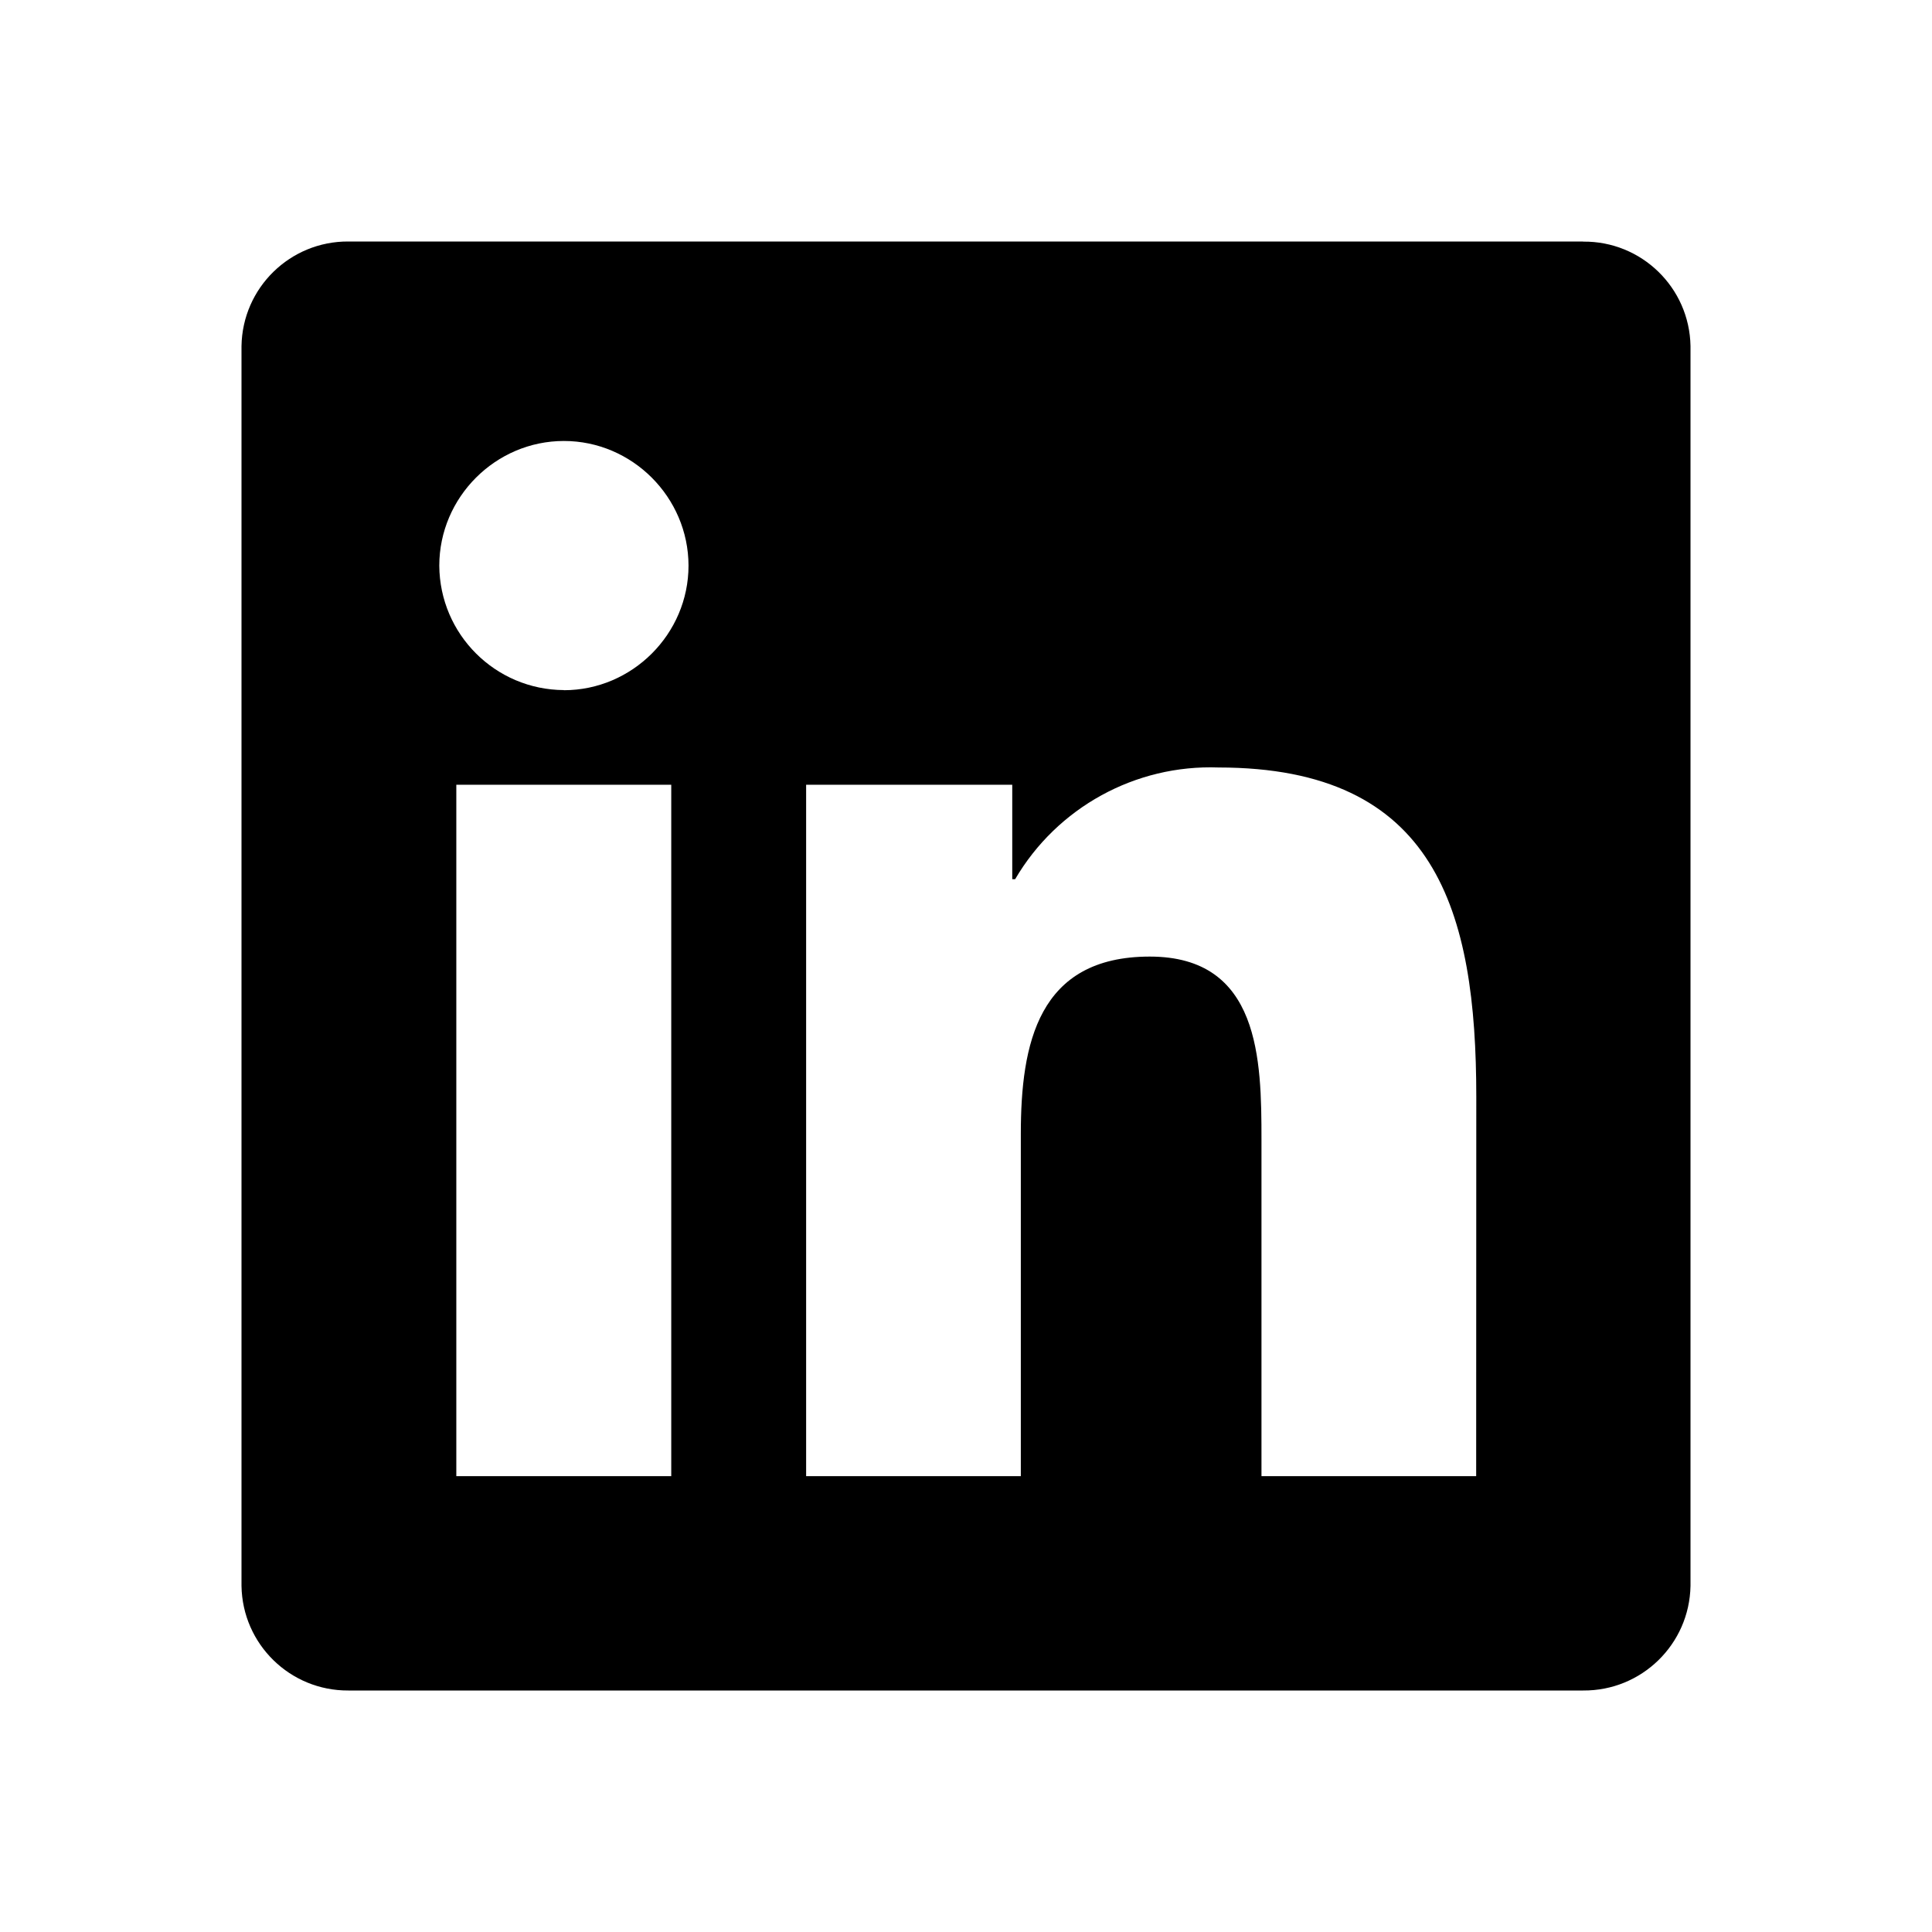
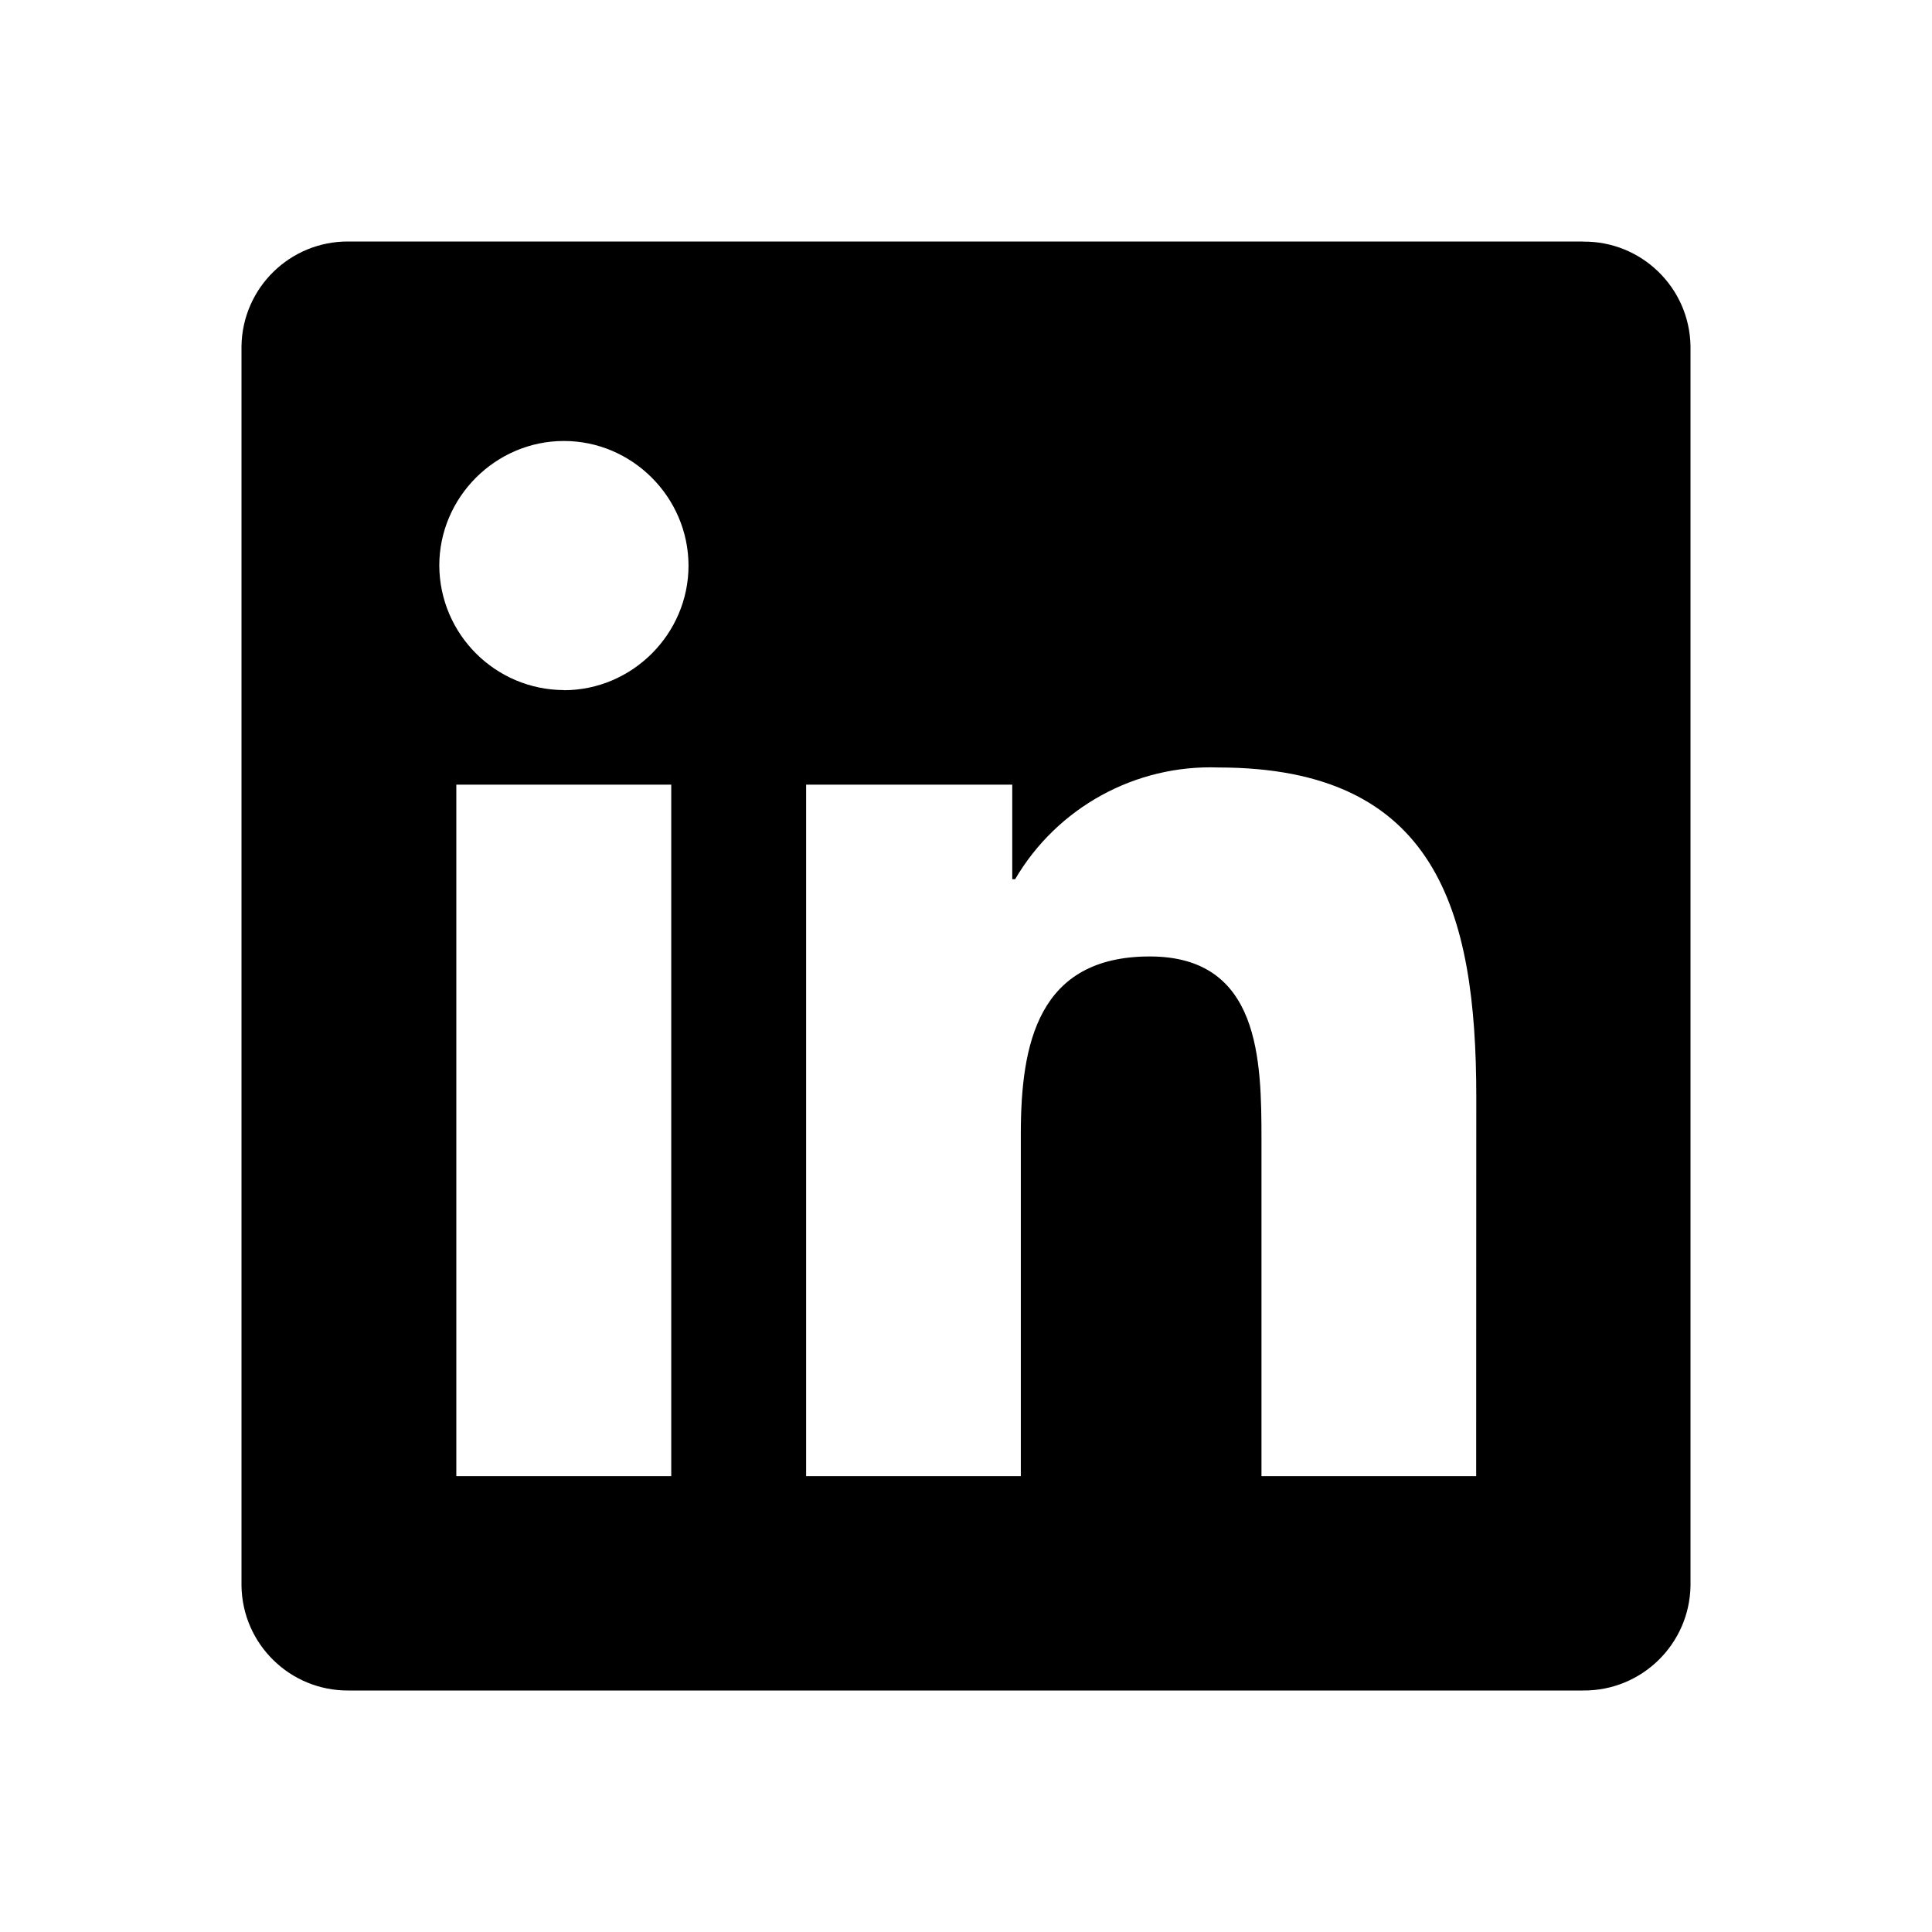
<svg xmlns="http://www.w3.org/2000/svg" width="16" height="16" fill="none" viewBox="0 0 16 16">
-   <path fill="currentColor" d="M12.225 12.225h-1.778V9.44c0-.664-.012-1.518-.925-1.518-.926 0-1.068.723-1.068 1.47v2.833H6.676V6.499h1.707v.782h.024c.348-.594.996-.95 1.684-.925 1.802 0 2.135 1.186 2.135 2.728l-.001 3.14zM4.67 5.715a1.037 1.037 0 01-1.032-1.03c0-.567.466-1.033 1.032-1.033.566 0 1.031.466 1.032 1.032 0 .566-.466 1.032-1.032 1.032zm.889 6.51h-1.78V6.499h1.78v5.726zM13.11 2H2.885A.88.88 0 002 2.866v10.268a.88.88 0 00.885.866h10.226a.882.882 0 00.889-.866V2.865a.88.88 0 00-.889-.864z" />
+   <path fill="currentColor" d="M12.225 12.225h-1.778V9.44c0-.664-.012-1.519-.925-1.519-.926 0-1.068.724-1.068 1.47v2.834H6.676V6.498h1.707v.783h.024c.348-.594.996-.95 1.684-.925 1.802 0 2.135 1.185 2.135 2.728l-.001 3.14zM4.67 5.715a1.037 1.037 0 01-1.032-1.031c0-.566.466-1.032 1.032-1.032.566 0 1.031.466 1.032 1.032 0 .566-.466 1.032-1.032 1.032zm.889 6.51h-1.78V6.498h1.78v5.727zM13.11 2H2.885A.88.88 0 002 2.866v10.268a.88.88 0 00.885.866h10.226a.882.882 0 00.889-.866V2.865a.88.88 0 00-.889-.864z" />
</svg>
